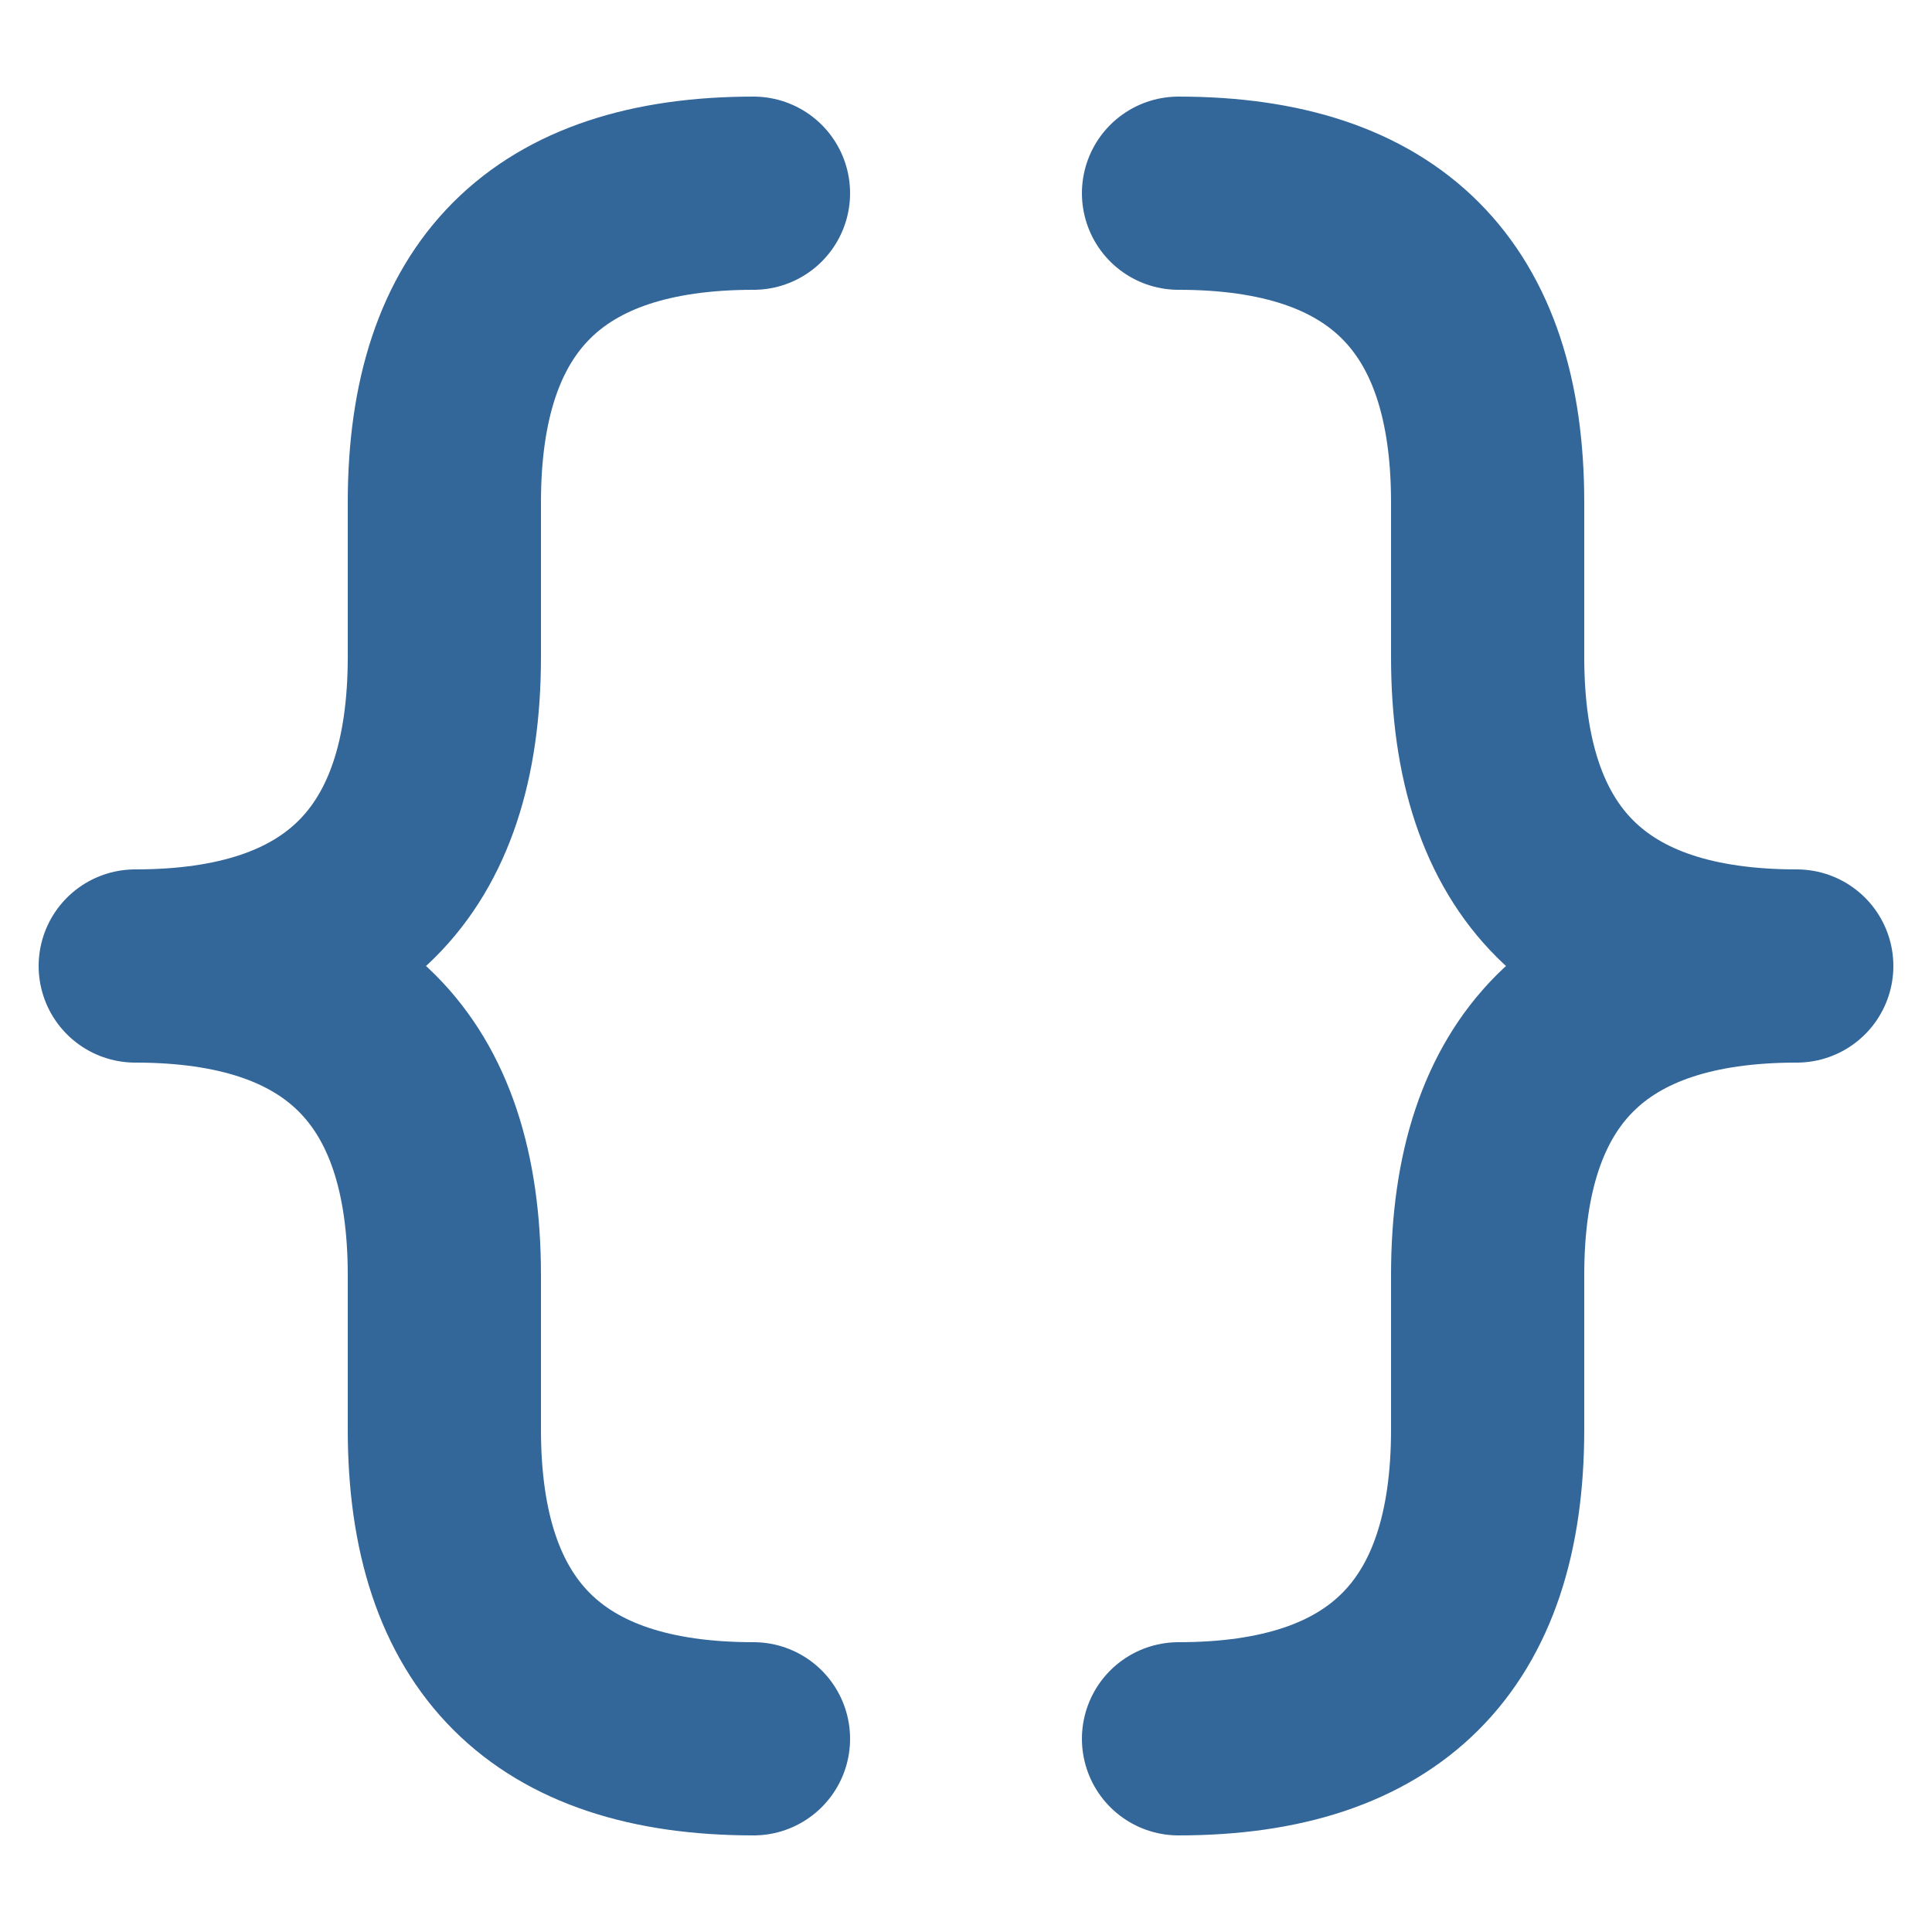
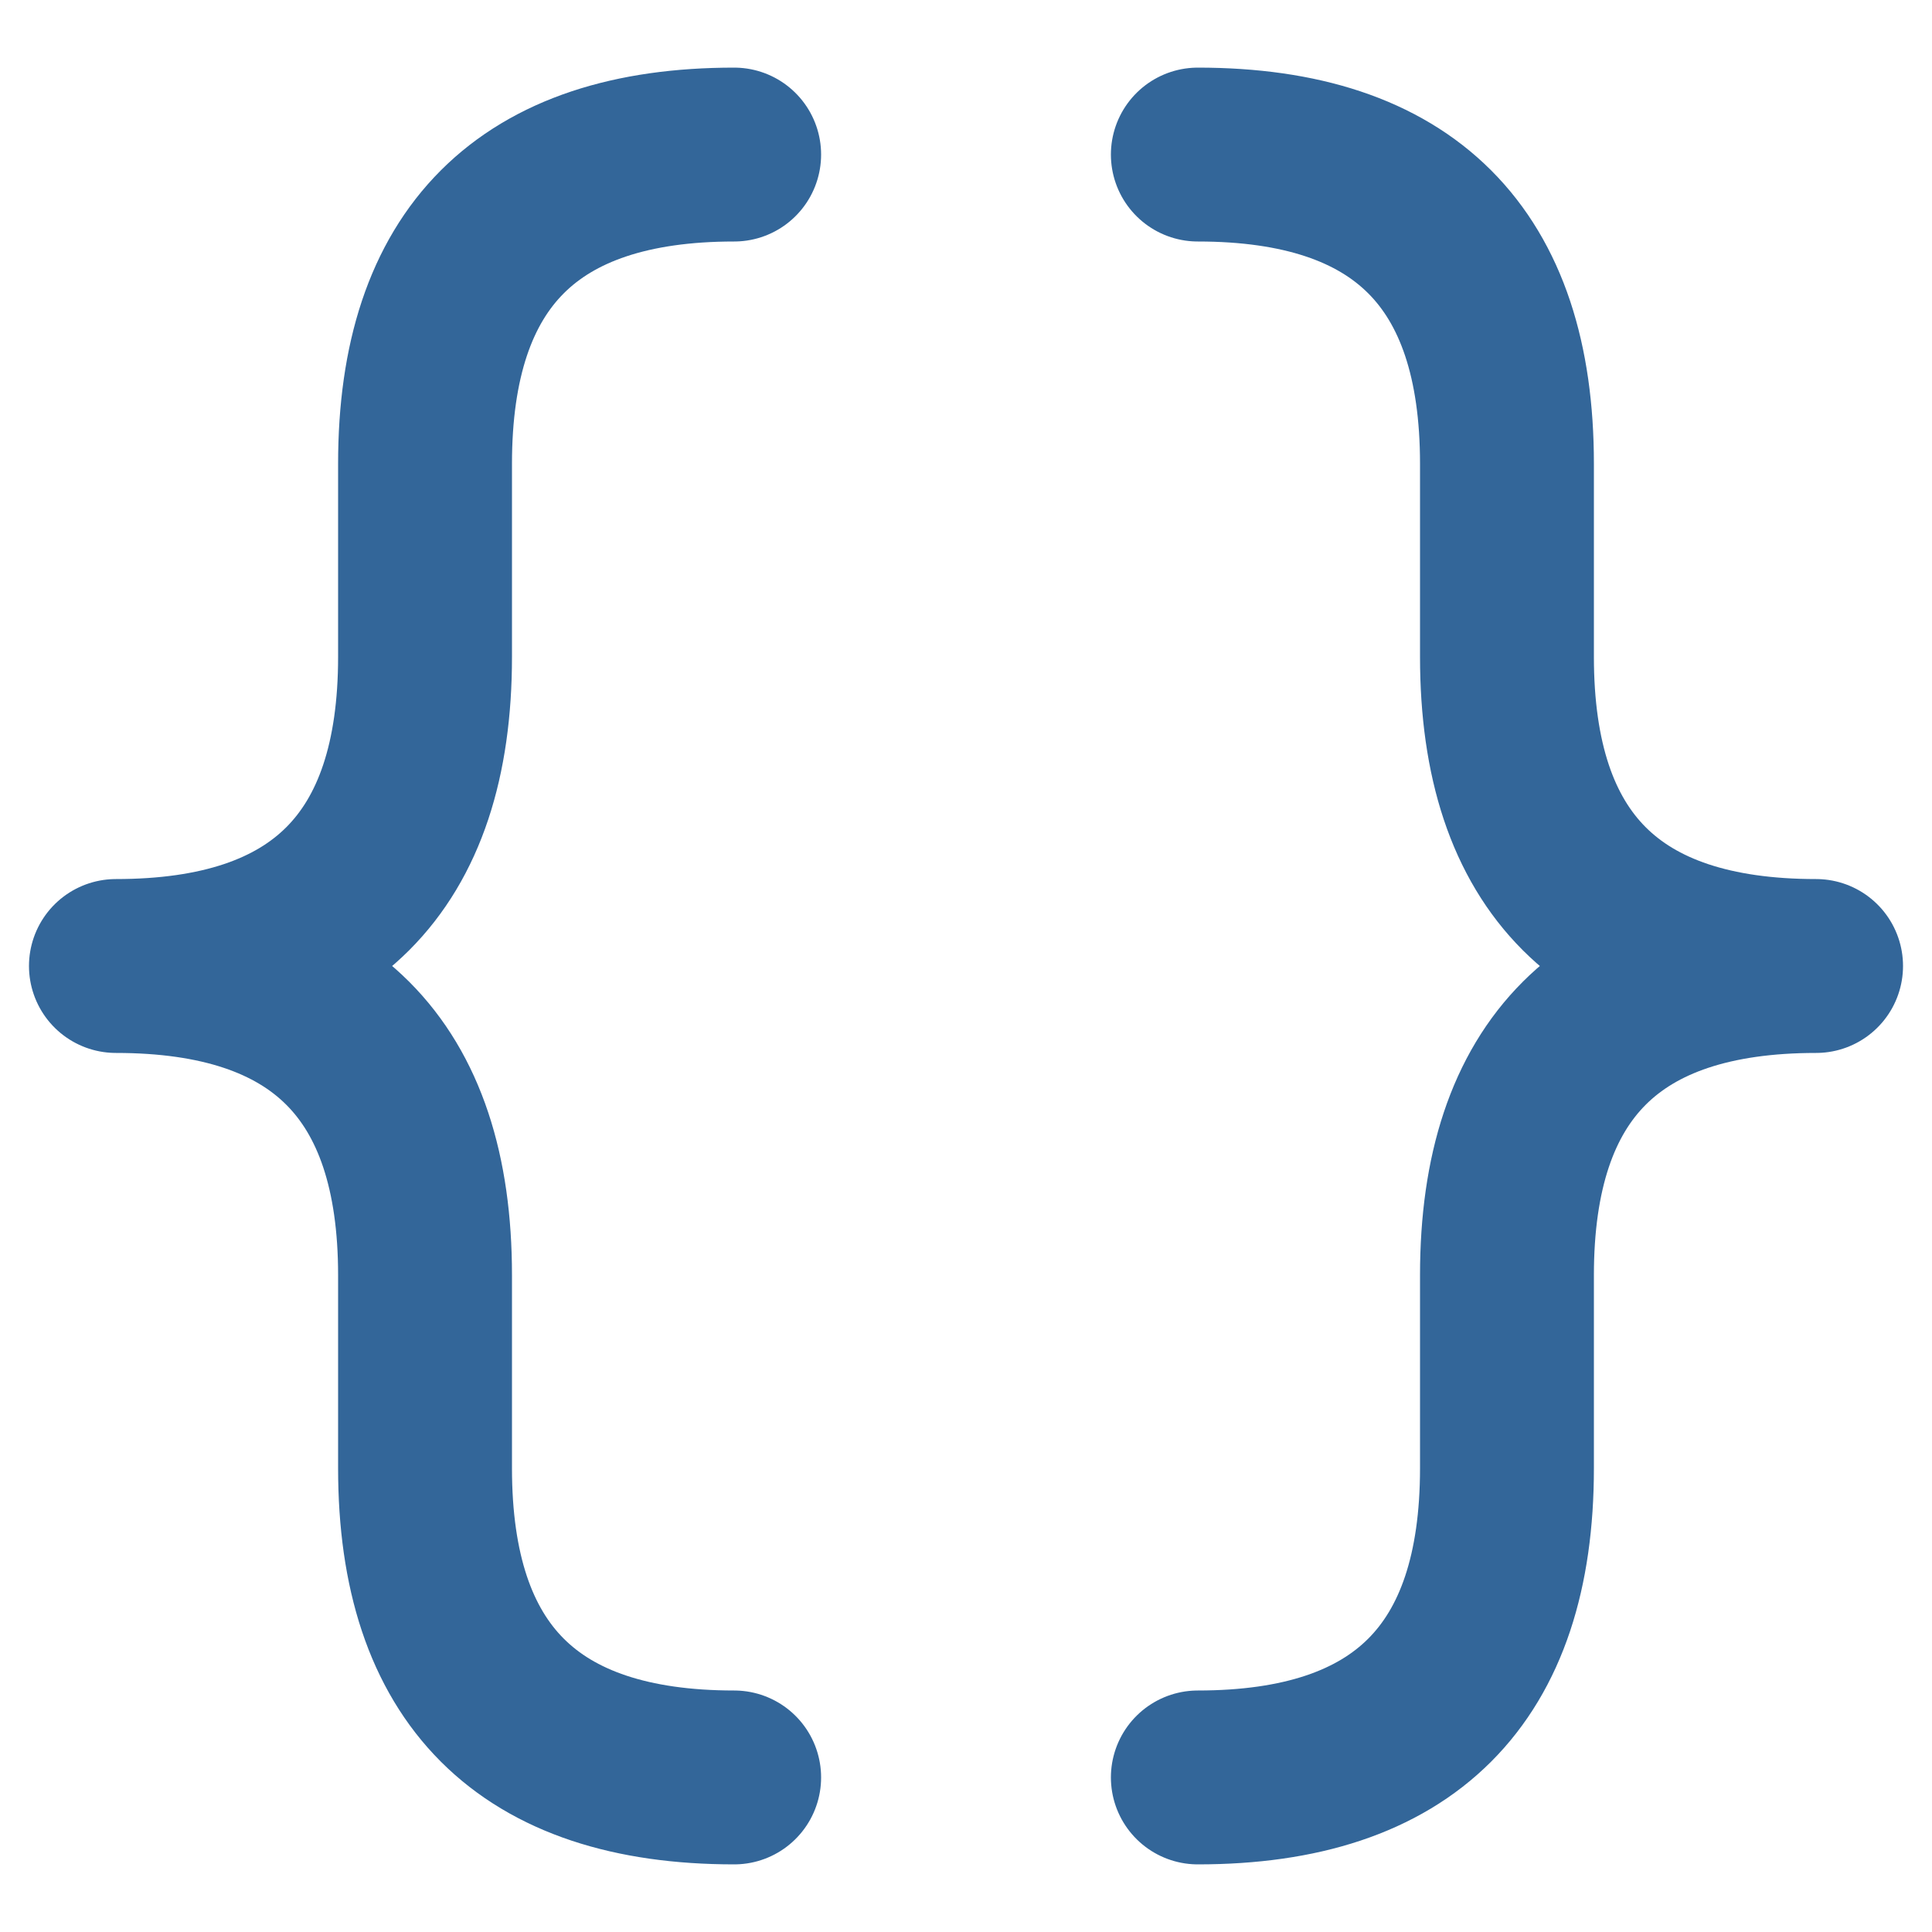
<svg xmlns="http://www.w3.org/2000/svg" height="100" viewBox="0 0 100 100" width="100">
-   <g fill="none" stroke="#369" stroke-linecap="round" stroke-linejoin="round" stroke-width="10">
-     <path d="m39 10q-16 0-16 16v8q0 16-16 16 16 0 16 16v8q0 16 16 16" />
-     <path d="m61 10q16 0 16 16v8q0 16 16 16-16 0-16 16v8q0 16-16 16" />
+   <g fill="none" stroke="#369" stroke-linecap="round" stroke-linejoin="round" stroke-width="9">
+     <path d="m38 8q-16 0-16 16v10q0 16-16 16 16 0 16 16v10q0 16 16 16" />
+     <path d="m62 8q16 0 16 16v10q0 16 16 16-16 0-16 16v10q0 16-16 16" />
  </g>
</svg>
